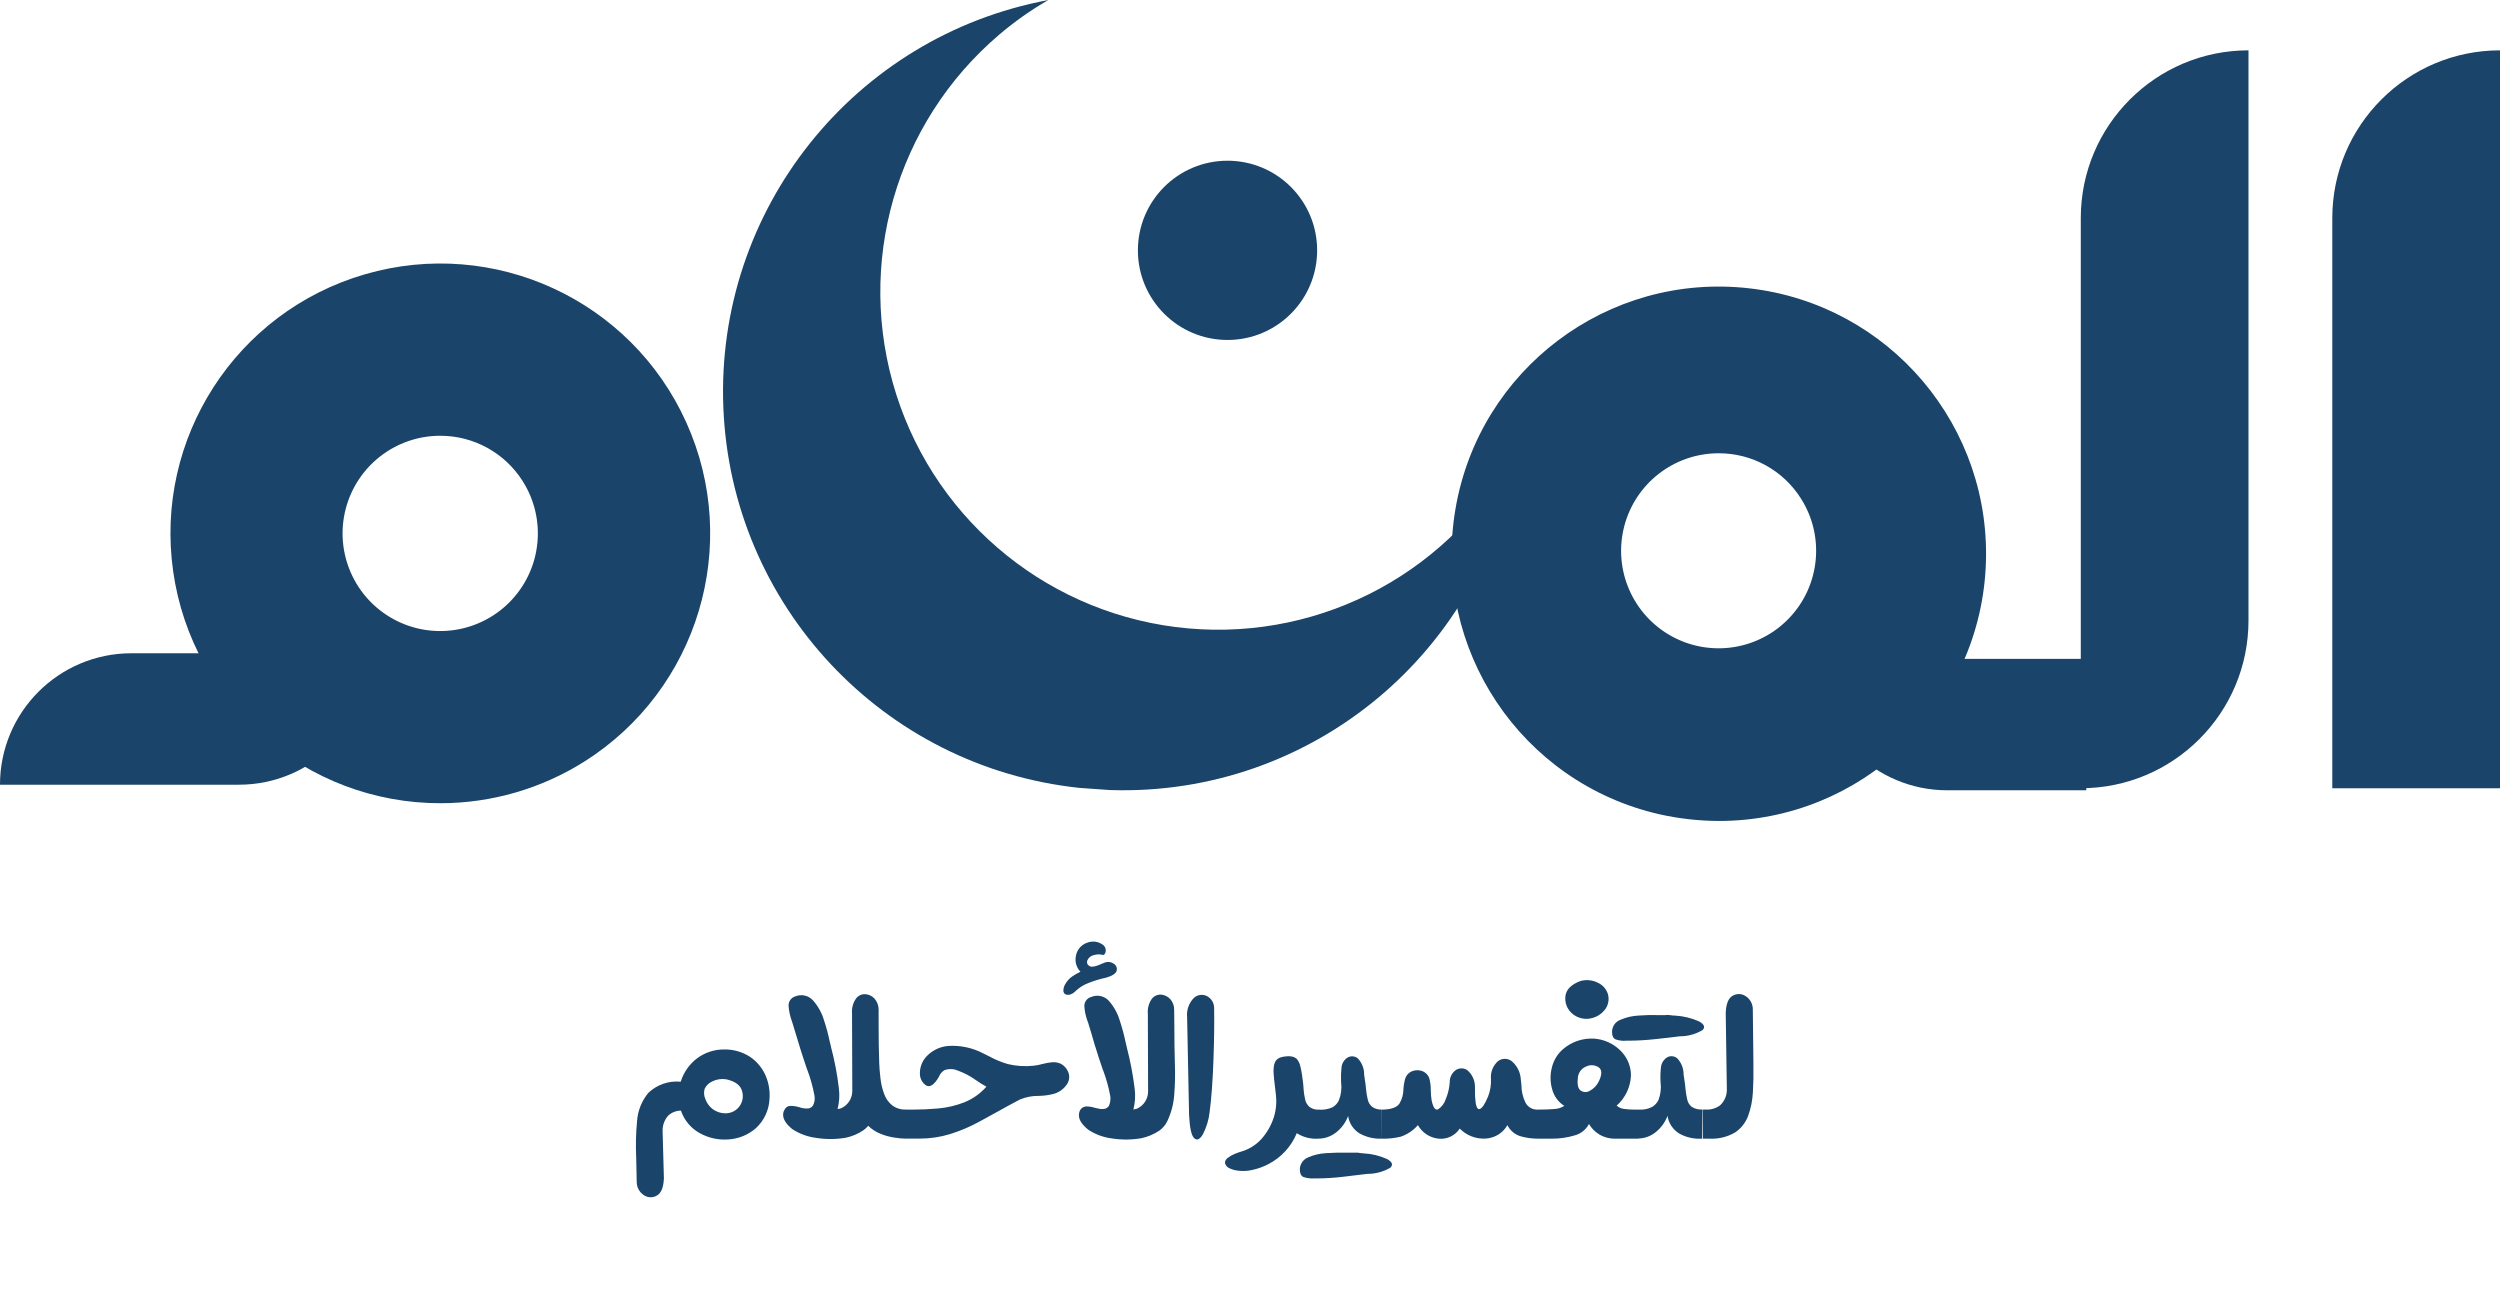
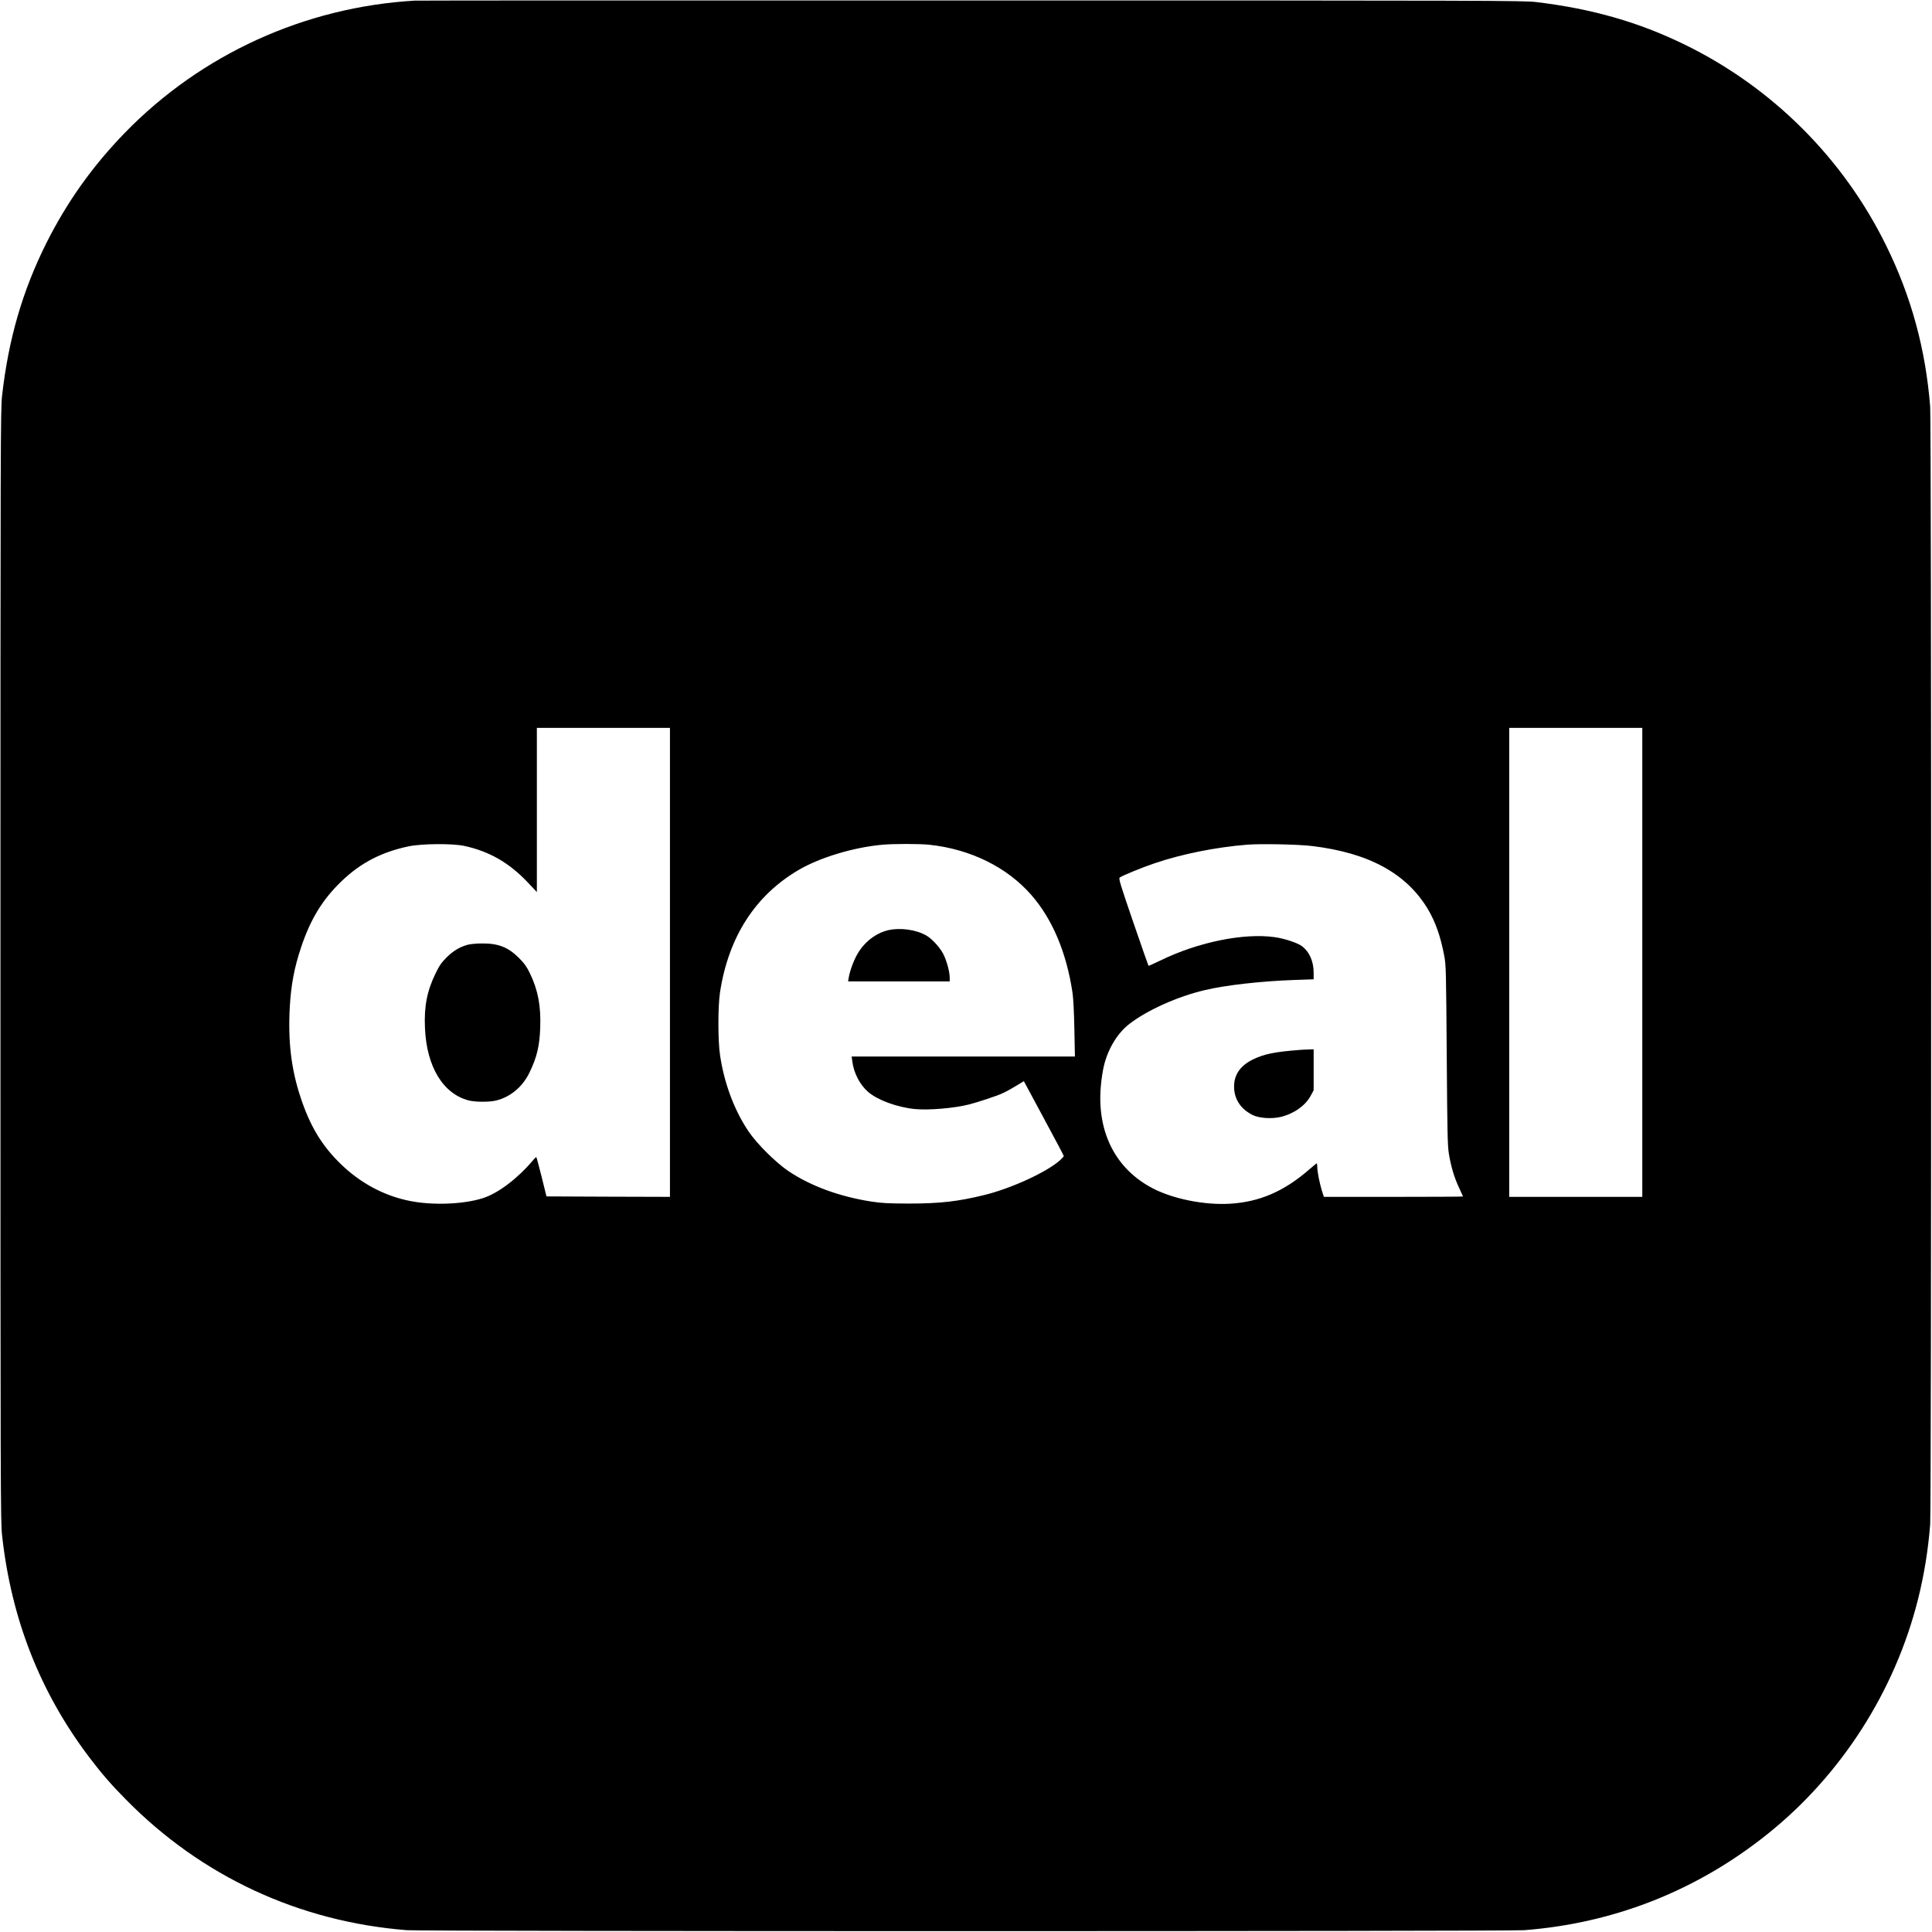
- <svg xmlns="http://www.w3.org/2000/svg" id="Logo" width="182.407" height="94.833" viewBox="0 0 182.407 94.833">
-   <defs>
-     <clipPath id="clip-path">
-       <rect id="Rectangle_17" data-name="Rectangle 17" width="182.407" height="94.833" fill="#1A4469" />
-     </clipPath>
-   </defs>
-   <g id="Group_49" data-name="Group 49">
-     <g id="Group_48" data-name="Group 48" clip-path="url(#clip-path)">
-       <path id="Path_79" data-name="Path 79" d="M17.127,22.406a3.087,3.087,0,0,1-.987,2.124,3.351,3.351,0,0,1-1.973.823,3.719,3.719,0,0,1-2.112-.446,2.956,2.956,0,0,1-1.389-1.653,1.385,1.385,0,0,0-.93.364,1.631,1.631,0,0,0-.408,1.163l.094,3.4c-.025.66-.189,1.081-.5,1.263a.879.879,0,0,1-.949-.013,1.144,1.144,0,0,1-.534-.968l-.038-1.779a18.572,18.572,0,0,1,.063-2.671,3.621,3.621,0,0,1,.823-2.055,3.008,3.008,0,0,1,2.332-.817h.031a3.41,3.41,0,0,1,1.169-1.684,3.269,3.269,0,0,1,1.986-.666,3.359,3.359,0,0,1,1.923.553A3.215,3.215,0,0,1,16.844,20.7,3.626,3.626,0,0,1,17.127,22.406Zm-3.136-1.433a1.686,1.686,0,0,0-1.043.151,1.134,1.134,0,0,0-.547.522,1.058,1.058,0,0,0,.038.742,1.624,1.624,0,0,0,.5.723,1.579,1.579,0,0,0,.987.339,1.253,1.253,0,0,0,1.207-1.59C15.034,21.42,14.651,21.124,13.991,20.973Zm10.338,3.387a1.582,1.582,0,0,1-.333.314,3.607,3.607,0,0,1-1.307.559,6.624,6.624,0,0,1-2.143.013,4.145,4.145,0,0,1-1.747-.635c-.553-.446-.767-.867-.647-1.276.107-.27.258-.408.465-.421a1.968,1.968,0,0,1,.666.088l.226.063a1.388,1.388,0,0,0,.452.031.486.486,0,0,0,.352-.239,1.134,1.134,0,0,0,.094-.7,10.6,10.6,0,0,0-.522-1.879l-.013-.019c-.226-.685-.4-1.194-.5-1.527a1.909,1.909,0,0,1-.075-.251q-.226-.773-.471-1.546a1.436,1.436,0,0,0-.075-.233,4.143,4.143,0,0,1-.233-1.081.686.686,0,0,1,.484-.7,1.151,1.151,0,0,1,1.307.3A3.822,3.822,0,0,1,21.1,16.65a14.236,14.236,0,0,1,.427,1.59l.044.176a2.256,2.256,0,0,1,.05.22,21.284,21.284,0,0,1,.566,2.979,4.019,4.019,0,0,1-.094,1.527,1.48,1.48,0,0,0,.264-.063,1.379,1.379,0,0,0,.811-1.257l-.019-5.662a1.638,1.638,0,0,1,.3-1.094.79.79,0,0,1,.666-.308.992.992,0,0,1,.666.314,1.21,1.21,0,0,1,.308.811v1.276c0,.88.013,1.753.044,2.627.006.277.038.647.088,1.1a4.725,4.725,0,0,0,.283,1.181,1.847,1.847,0,0,0,.572.8,1.555,1.555,0,0,0,1.012.308V25.3a5.944,5.944,0,0,1-.874-.082,4.42,4.42,0,0,1-.993-.277A2.669,2.669,0,0,1,24.329,24.361Zm2.759.936V23.179h.534c.566,0,1.169-.025,1.81-.082a6.934,6.934,0,0,0,1.873-.434,4.22,4.22,0,0,0,1.647-1.156,8.25,8.25,0,0,1-.754-.471,5.462,5.462,0,0,0-1.364-.716,1.3,1.3,0,0,0-.949-.013.958.958,0,0,0-.4.484c-.327.566-.635.779-.918.635a1.035,1.035,0,0,1-.465-.943,1.765,1.765,0,0,1,.515-1.219,2.446,2.446,0,0,1,1.559-.729,4.811,4.811,0,0,1,2.551.547l.446.22a6.525,6.525,0,0,0,1.357.559,5.524,5.524,0,0,0,1.841.119,3.488,3.488,0,0,0,.66-.126,4.5,4.5,0,0,1,.685-.126,1.3,1.3,0,0,1,.666.107,1.162,1.162,0,0,1,.547.622.938.938,0,0,1-.1.874,1.716,1.716,0,0,1-.93.691,4.562,4.562,0,0,1-1.106.157,3.472,3.472,0,0,0-1.383.258c-.566.3-1.131.6-1.7.924-.434.245-.867.478-1.295.71a11.492,11.492,0,0,1-2.105.892,7.539,7.539,0,0,1-2.225.333ZM39.418,14.57a2.832,2.832,0,0,1,1-.635,8.147,8.147,0,0,1,1.156-.358l.145-.031c.452-.138.7-.314.742-.515a.462.462,0,0,0-.22-.5.706.706,0,0,0-.647-.082l-.484.2c-.321.126-.547.138-.679.031a.312.312,0,0,1-.107-.4.666.666,0,0,1,.452-.371,1.473,1.473,0,0,1,.383-.057,1.638,1.638,0,0,1,.226.025.168.168,0,0,0,.132.013c.038-.013.075-.063.113-.145a.514.514,0,0,0-.226-.622,1.176,1.176,0,0,0-1.024-.145,1.236,1.236,0,0,0-.892.962,1.28,1.28,0,0,0,.327,1.181,4.419,4.419,0,0,0-.622.358,1.731,1.731,0,0,0-.509.584.887.887,0,0,0-.113.459.278.278,0,0,0,.195.264.55.55,0,0,0,.346-.019A.8.8,0,0,0,39.418,14.57Zm.962,10.074c-.553-.446-.767-.867-.647-1.276a.544.544,0,0,1,.465-.415,1.8,1.8,0,0,1,.66.094c.082.013.157.031.233.05a1.091,1.091,0,0,0,.452.031.487.487,0,0,0,.352-.226,1.3,1.3,0,0,0,.094-.716,10.9,10.9,0,0,0-.522-1.879l-.013-.019c-.239-.685-.4-1.194-.5-1.527l-.082-.251c-.145-.515-.3-1.031-.459-1.546a1.131,1.131,0,0,0-.075-.22A3.878,3.878,0,0,1,40.1,15.65a.675.675,0,0,1,.49-.685,1.139,1.139,0,0,1,1.307.289,3.831,3.831,0,0,1,.786,1.427,14.236,14.236,0,0,1,.427,1.59l.044.176a2.253,2.253,0,0,1,.05.22,23.274,23.274,0,0,1,.566,2.979,4.019,4.019,0,0,1-.094,1.527,1.7,1.7,0,0,0,.258-.057,1.384,1.384,0,0,0,.817-1.263l-.019-5.662a1.64,1.64,0,0,1,.289-1.093.8.8,0,0,1,.666-.308,1,1,0,0,1,.666.314,1.148,1.148,0,0,1,.3.811c.006.427.013.855.013,1.276,0,.88.013,1.753.038,2.627a19.2,19.2,0,0,1-.044,2.244,5.349,5.349,0,0,1-.509,1.961,1.8,1.8,0,0,1-.572.685,3.721,3.721,0,0,1-1.32.559,6.544,6.544,0,0,1-2.13.019,4.031,4.031,0,0,1-1.747-.641Zm9.188-8.855c.019.987.006,2.25-.05,3.8s-.151,2.8-.277,3.758a4.642,4.642,0,0,1-.5,1.647c-.22.365-.427.459-.628.27s-.321-.729-.371-1.647l-.145-7.183a1.75,1.75,0,0,1,.5-1.408.851.851,0,0,1,.943-.132A.984.984,0,0,1,49.568,15.789Zm6.416,4.852L56,20.8q.066.405.094.83v.063a5.044,5.044,0,0,0,.119.767.957.957,0,0,0,.327.534,1.016,1.016,0,0,0,.635.189V25.3a2.6,2.6,0,0,1-1.577-.4,4.434,4.434,0,0,1-2.055,2.25,4.716,4.716,0,0,1-1.112.415,2.972,2.972,0,0,1-1.175.063,1.788,1.788,0,0,1-.534-.151.6.6,0,0,1-.364-.39.457.457,0,0,1,.214-.39,2.019,2.019,0,0,1,.509-.289,3.582,3.582,0,0,1,.44-.157,3.235,3.235,0,0,0,1.508-.936,4.449,4.449,0,0,0,.892-1.565,3.947,3.947,0,0,0,.151-1.672c-.025-.22-.05-.446-.075-.666-.038-.264-.063-.534-.082-.8a2.239,2.239,0,0,1,0-.5,1.092,1.092,0,0,1,.145-.484.712.712,0,0,1,.339-.251,1.612,1.612,0,0,1,.421-.082,1.222,1.222,0,0,1,.427.013.71.71,0,0,1,.371.195,1.313,1.313,0,0,1,.245.534,6.217,6.217,0,0,1,.119.616Zm4.481,5.731a4.726,4.726,0,0,1,1.722.415c.371.207.452.408.251.622a3.244,3.244,0,0,1-1.684.459c-.478.063-1.075.132-1.785.214a16.918,16.918,0,0,1-1.923.119h-.182a2.14,2.14,0,0,1-.754-.094c-.195-.069-.289-.264-.289-.584a.965.965,0,0,1,.616-.861,3.782,3.782,0,0,1,1.351-.308c.515-.031.987-.044,1.408-.031h.861A3.308,3.308,0,0,0,60.465,26.372ZM57.172,25.3V23.179A2,2,0,0,0,58.228,23a1.2,1.2,0,0,0,.446-.5,2.686,2.686,0,0,0,.157-1.326,6.913,6.913,0,0,1,.031-1.075.952.952,0,0,1,.465-.729.652.652,0,0,1,.735.082,1.7,1.7,0,0,1,.452,1.169c.013.119.031.239.05.364.044.245.069.478.088.7a4.8,4.8,0,0,0,.126.76.949.949,0,0,0,.321.534,1.1,1.1,0,0,0,.71.195L61.8,25.3a3.056,3.056,0,0,1-1.6-.371,1.784,1.784,0,0,1-.855-1.282,2.727,2.727,0,0,1-.855,1.181A2.1,2.1,0,0,1,57.172,25.3Zm6.693-4.845a.859.859,0,0,0-.371.515,3.38,3.38,0,0,0-.113.691,2.1,2.1,0,0,1-.277,1.056c-.176.3-.616.459-1.307.465V25.3a5.107,5.107,0,0,0,1.408-.151,2.917,2.917,0,0,0,1.232-.836,1.955,1.955,0,0,0,1.5.987,1.644,1.644,0,0,0,1.552-.735,2.438,2.438,0,0,0,1.879.729,1.955,1.955,0,0,0,1.6-.98,1.577,1.577,0,0,0,1,.823A4.6,4.6,0,0,0,73.2,25.3V23.179a.952.952,0,0,1-.911-.5,2.928,2.928,0,0,1-.3-1.288L71.947,21a1.877,1.877,0,0,0-.679-1.364.819.819,0,0,0-1,.019,1.555,1.555,0,0,0-.5,1.313,3.124,3.124,0,0,1-.207,1.244c-.239.578-.452.892-.635.93s-.289-.277-.321-.968l-.006-.66a1.58,1.58,0,0,0-.553-1.207.749.749,0,0,0-.842-.013,1.056,1.056,0,0,0-.446.892,3.707,3.707,0,0,1-.289,1.225,1.382,1.382,0,0,1-.559.748q-.3.141-.471-.641a5.085,5.085,0,0,1-.063-.754,3.145,3.145,0,0,0-.113-.88.873.873,0,0,0-.591-.54A1.026,1.026,0,0,0,63.865,20.452Zm13.053,3.777a1.677,1.677,0,0,1-1.087.842,5.664,5.664,0,0,1-1.6.226H73.2V23.179c.434,0,.823-.013,1.156-.038a1.511,1.511,0,0,0,.76-.233,2.06,2.06,0,0,1-.886-1.219,2.991,2.991,0,0,1-.013-1.6,2.523,2.523,0,0,1,.823-1.332A3.179,3.179,0,0,1,77.282,18a3.024,3.024,0,0,1,1.9.842,2.538,2.538,0,0,1,.8,1.835,3.1,3.1,0,0,1-1.043,2.212.937.937,0,0,0,.534.239,4.19,4.19,0,0,0,.7.05h.308v-.006l.019.006h.094a1.752,1.752,0,0,0,.943-.2,1.2,1.2,0,0,0,.446-.484,2.692,2.692,0,0,0,.157-1.332,6.215,6.215,0,0,1,.031-1.075.963.963,0,0,1,.465-.729.644.644,0,0,1,.735.094,1.7,1.7,0,0,1,.452,1.169c.013.119.031.239.05.352.044.245.069.478.088.7a5.009,5.009,0,0,0,.126.767.928.928,0,0,0,.321.534,1.243,1.243,0,0,0,.786.195L85.169,25.3a3,3,0,0,1-1.647-.364,1.83,1.83,0,0,1-.874-1.3,2.745,2.745,0,0,1-.83,1.163,2.081,2.081,0,0,1-1.282.49V25.3H78.859a2.232,2.232,0,0,1-1.2-.314A2.173,2.173,0,0,1,76.918,24.229ZM76.289,13.8a1.753,1.753,0,0,1,1.269.119,1.353,1.353,0,0,1,.748.855,1.284,1.284,0,0,1-.258,1.156,1.688,1.688,0,0,1-.88.566,1.582,1.582,0,0,1-1.508-.352,1.449,1.449,0,0,1-.459-1.263C75.265,14.412,75.629,14.048,76.289,13.8Zm1.357,7.3c.233-.49.226-.83-.013-1a.91.91,0,0,0-.88-.082.973.973,0,0,0-.641.779c-.063.5-.006.823.176.974a.6.6,0,0,0,.679.044A1.541,1.541,0,0,0,77.647,21.1Zm5.593-4.776a4.88,4.88,0,0,1,1.722.427c.364.207.452.408.251.622a3.237,3.237,0,0,1-1.678.459c-.478.063-1.075.132-1.785.207a18.565,18.565,0,0,1-1.923.113h-.182a1.82,1.82,0,0,1-.76-.088c-.195-.069-.289-.27-.283-.591a.946.946,0,0,1,.616-.848,3.747,3.747,0,0,1,1.345-.308,12.141,12.141,0,0,1,1.414-.031h.484a1.235,1.235,0,0,1,.371,0A2.433,2.433,0,0,0,83.24,16.323Zm1.986,6.856V25.3h.452a3.384,3.384,0,0,0,1.9-.452,2.5,2.5,0,0,0,.955-1.213,5.936,5.936,0,0,0,.346-1.722q.057-.962.038-2v-.138l-.044-3.9a1.134,1.134,0,0,0-.522-.974.891.891,0,0,0-.955-.025c-.308.176-.478.6-.5,1.269l.082,5.511a1.55,1.55,0,0,1-.5,1.219,1.607,1.607,0,0,1-1.062.3Z" transform="translate(39.018 57.78)" fill="#1A4469" />
-       <path id="Path_80" data-name="Path 80" d="M26.289,8.4a6.539,6.539,0,1,1-6.536-6.536A6.535,6.535,0,0,1,26.289,8.4" transform="translate(69.813 9.863)" fill="#1A4469" />
-       <path id="Path_81" data-name="Path 81" d="M36.541,42.659a20.1,20.1,0,0,1-4.349-.49,19.495,19.495,0,1,1,4.349.49M36.5,15.831a7.115,7.115,0,1,0,6.027,3.306A7.078,7.078,0,0,0,36.5,15.831" transform="translate(88.878 17.241)" fill="#1A4469" />
-       <path id="Path_82" data-name="Path 82" d="M21.693,42.435a19.688,19.688,0,1,1,10.514-3.054,19.7,19.7,0,0,1-10.514,3.054m-.044-26.81a7.124,7.124,0,1,0,6.033,3.306,7.105,7.105,0,0,0-6.033-3.306" transform="translate(10.452 16.17)" fill="#1A4469" />
-       <path id="Path_83" data-name="Path 83" d="M21.083,7.649H40.81v9.59H30.673A9.588,9.588,0,0,1,21.083,7.649Z" transform="translate(111.413 40.423)" fill="#1A4469" />
-       <path id="Path_84" data-name="Path 84" d="M0,17.174H17.433a9.588,9.588,0,0,0,9.59-9.59H9.59A9.588,9.588,0,0,0,0,17.174Z" transform="translate(0 40.08)" fill="#1A4469" />
-       <path id="Path_85" data-name="Path 85" d="M39.314.584h0V54.423H27.078V12.82A12.238,12.238,0,0,1,39.314.584" transform="translate(143.093 3.089)" fill="#1A4469" />
-       <path id="Path_86" data-name="Path 86" d="M36.394.584h0v41.6A12.238,12.238,0,0,1,24.158,54.423V12.82A12.238,12.238,0,0,1,36.394.584" transform="translate(127.662 3.089)" fill="#1A4469" />
-       <path id="Path_87" data-name="Path 87" d="M34.371,57.484l2.225.157A29.032,29.032,0,0,0,66.289,32.8,24.647,24.647,0,1,1,28.532,2.514,23.924,23.924,0,0,1,32.1,0a29.07,29.07,0,0,0,2.275,57.484" transform="translate(44.387 0.003)" fill="#1A4469" />
-     </g>
+ <svg xmlns="http://www.w3.org/2000/svg" version="1.0" width="2134pt" height="2134pt" viewBox="0 0 2134 2134" preserveAspectRatio="xMidYMid meet">
+   <g transform="translate(0,2134) scale(0.1,-0.1)" fill="#000000" stroke="none">
+     <path d="M4580 21333 c-1212 -71 -2355 -591 -3198 -1457 -361 -371 -642 -767 -871 -1223 -263 -527 -417 -1058 -488 -1683 -17 -146 -18 -496 -18 -6290 0 -5864 1 -6142 18 -6300 102 -923 419 -1731 962 -2449 140 -184 239 -299 408 -470 834 -847 1910 -1347 3101 -1441 176 -14 12163 -14 12342 0 996 77 1911 439 2692 1066 811 650 1403 1575 1657 2587 68 270 113 549 135 831 14 179 14 12166 0 12342 -50 635 -208 1216 -485 1779 -474 967 -1261 1752 -2230 2224 -506 247 -1020 394 -1635 468 -136 17 -513 18 -6240 18 -3352 1 -6120 0 -6150 -2z m2820 -10623 l0 -2590 -682 2 -682 3 -53 215 c-30 118 -56 217 -59 219 -2 2 -21 -15 -41 -40 -169 -199 -381 -359 -548 -413 -216 -69 -560 -82 -813 -30 -278 56 -538 195 -750 399 -214 205 -347 424 -453 747 -103 312 -139 618 -118 998 14 242 50 434 124 654 104 313 237 530 447 732 210 202 438 321 738 385 145 31 489 34 620 5 276 -60 494 -186 699 -402 l101 -107 0 907 0 906 735 0 735 0 0 -2590z m10740 0 l0 -2590 -735 0 -735 0 0 2590 0 2590 735 0 735 0 0 -2590z m-7872 1299 c453 -49 856 -248 1124 -555 232 -266 387 -632 454 -1076 10 -67 17 -210 21 -405 l6 -303 -1233 0 -1233 0 7 -52 c16 -129 83 -259 174 -338 105 -91 319 -170 517 -190 151 -15 435 9 600 51 101 26 303 93 368 123 40 18 109 56 154 84 l82 50 220 -409 c122 -225 221 -413 221 -418 0 -5 -18 -25 -41 -46 -144 -130 -537 -311 -834 -384 -293 -72 -492 -95 -835 -95 -232 1 -297 4 -415 22 -351 55 -664 169 -911 333 -140 93 -351 302 -443 438 -158 232 -270 529 -317 841 -25 161 -25 539 -1 700 94 612 389 1071 872 1353 232 135 597 246 915 276 127 12 418 12 528 0z m4226 -14 c624 -75 1039 -301 1276 -694 85 -142 141 -301 182 -516 20 -105 21 -153 28 -1095 6 -847 9 -1000 23 -1090 23 -143 60 -267 113 -379 24 -51 44 -95 44 -97 0 -2 -346 -4 -769 -4 l-768 0 -22 68 c-26 85 -51 211 -51 263 0 21 -3 39 -6 39 -3 0 -42 -32 -87 -71 -277 -240 -547 -356 -875 -375 -277 -16 -621 52 -847 169 -408 211 -616 613 -577 1115 7 89 22 187 37 247 47 188 152 358 282 457 198 152 531 301 828 371 235 56 627 100 998 113 l207 7 0 72 c0 128 -48 234 -132 296 -50 36 -196 84 -301 98 -341 47 -842 -55 -1255 -256 -74 -36 -135 -63 -136 -61 -2 1 -78 219 -169 483 -144 420 -163 482 -149 492 25 20 247 111 386 158 301 102 674 177 1021 205 153 12 564 4 719 -15z" />
+     <path d="M5167 10905 c-90 -25 -160 -67 -233 -139 -58 -58 -81 -91 -122 -176 -95 -194 -129 -366 -118 -605 18 -427 199 -726 483 -800 74 -19 233 -19 307 0 157 41 287 150 363 305 82 168 113 294 120 497 9 240 -24 417 -114 603 -38 77 -61 109 -122 170 -120 119 -228 161 -411 159 -58 0 -127 -7 -153 -14z" />
+     <path d="M9813 11066 c-137 -32 -262 -127 -341 -261 -42 -72 -85 -188 -97 -262 l-7 -43 561 0 561 0 0 43 c0 62 -33 184 -70 258 -37 73 -123 167 -187 205 -112 65 -287 90 -420 60z" />
+     <path d="M14355 9743 c-279 -22 -387 -44 -511 -103 -152 -73 -222 -182 -212 -329 9 -126 82 -227 206 -288 73 -35 213 -44 313 -19 144 36 270 126 327 234 l32 60 0 226 0 226 -57 -2 c-32 -1 -76 -3 -98 -5z" />
  </g>
</svg>
